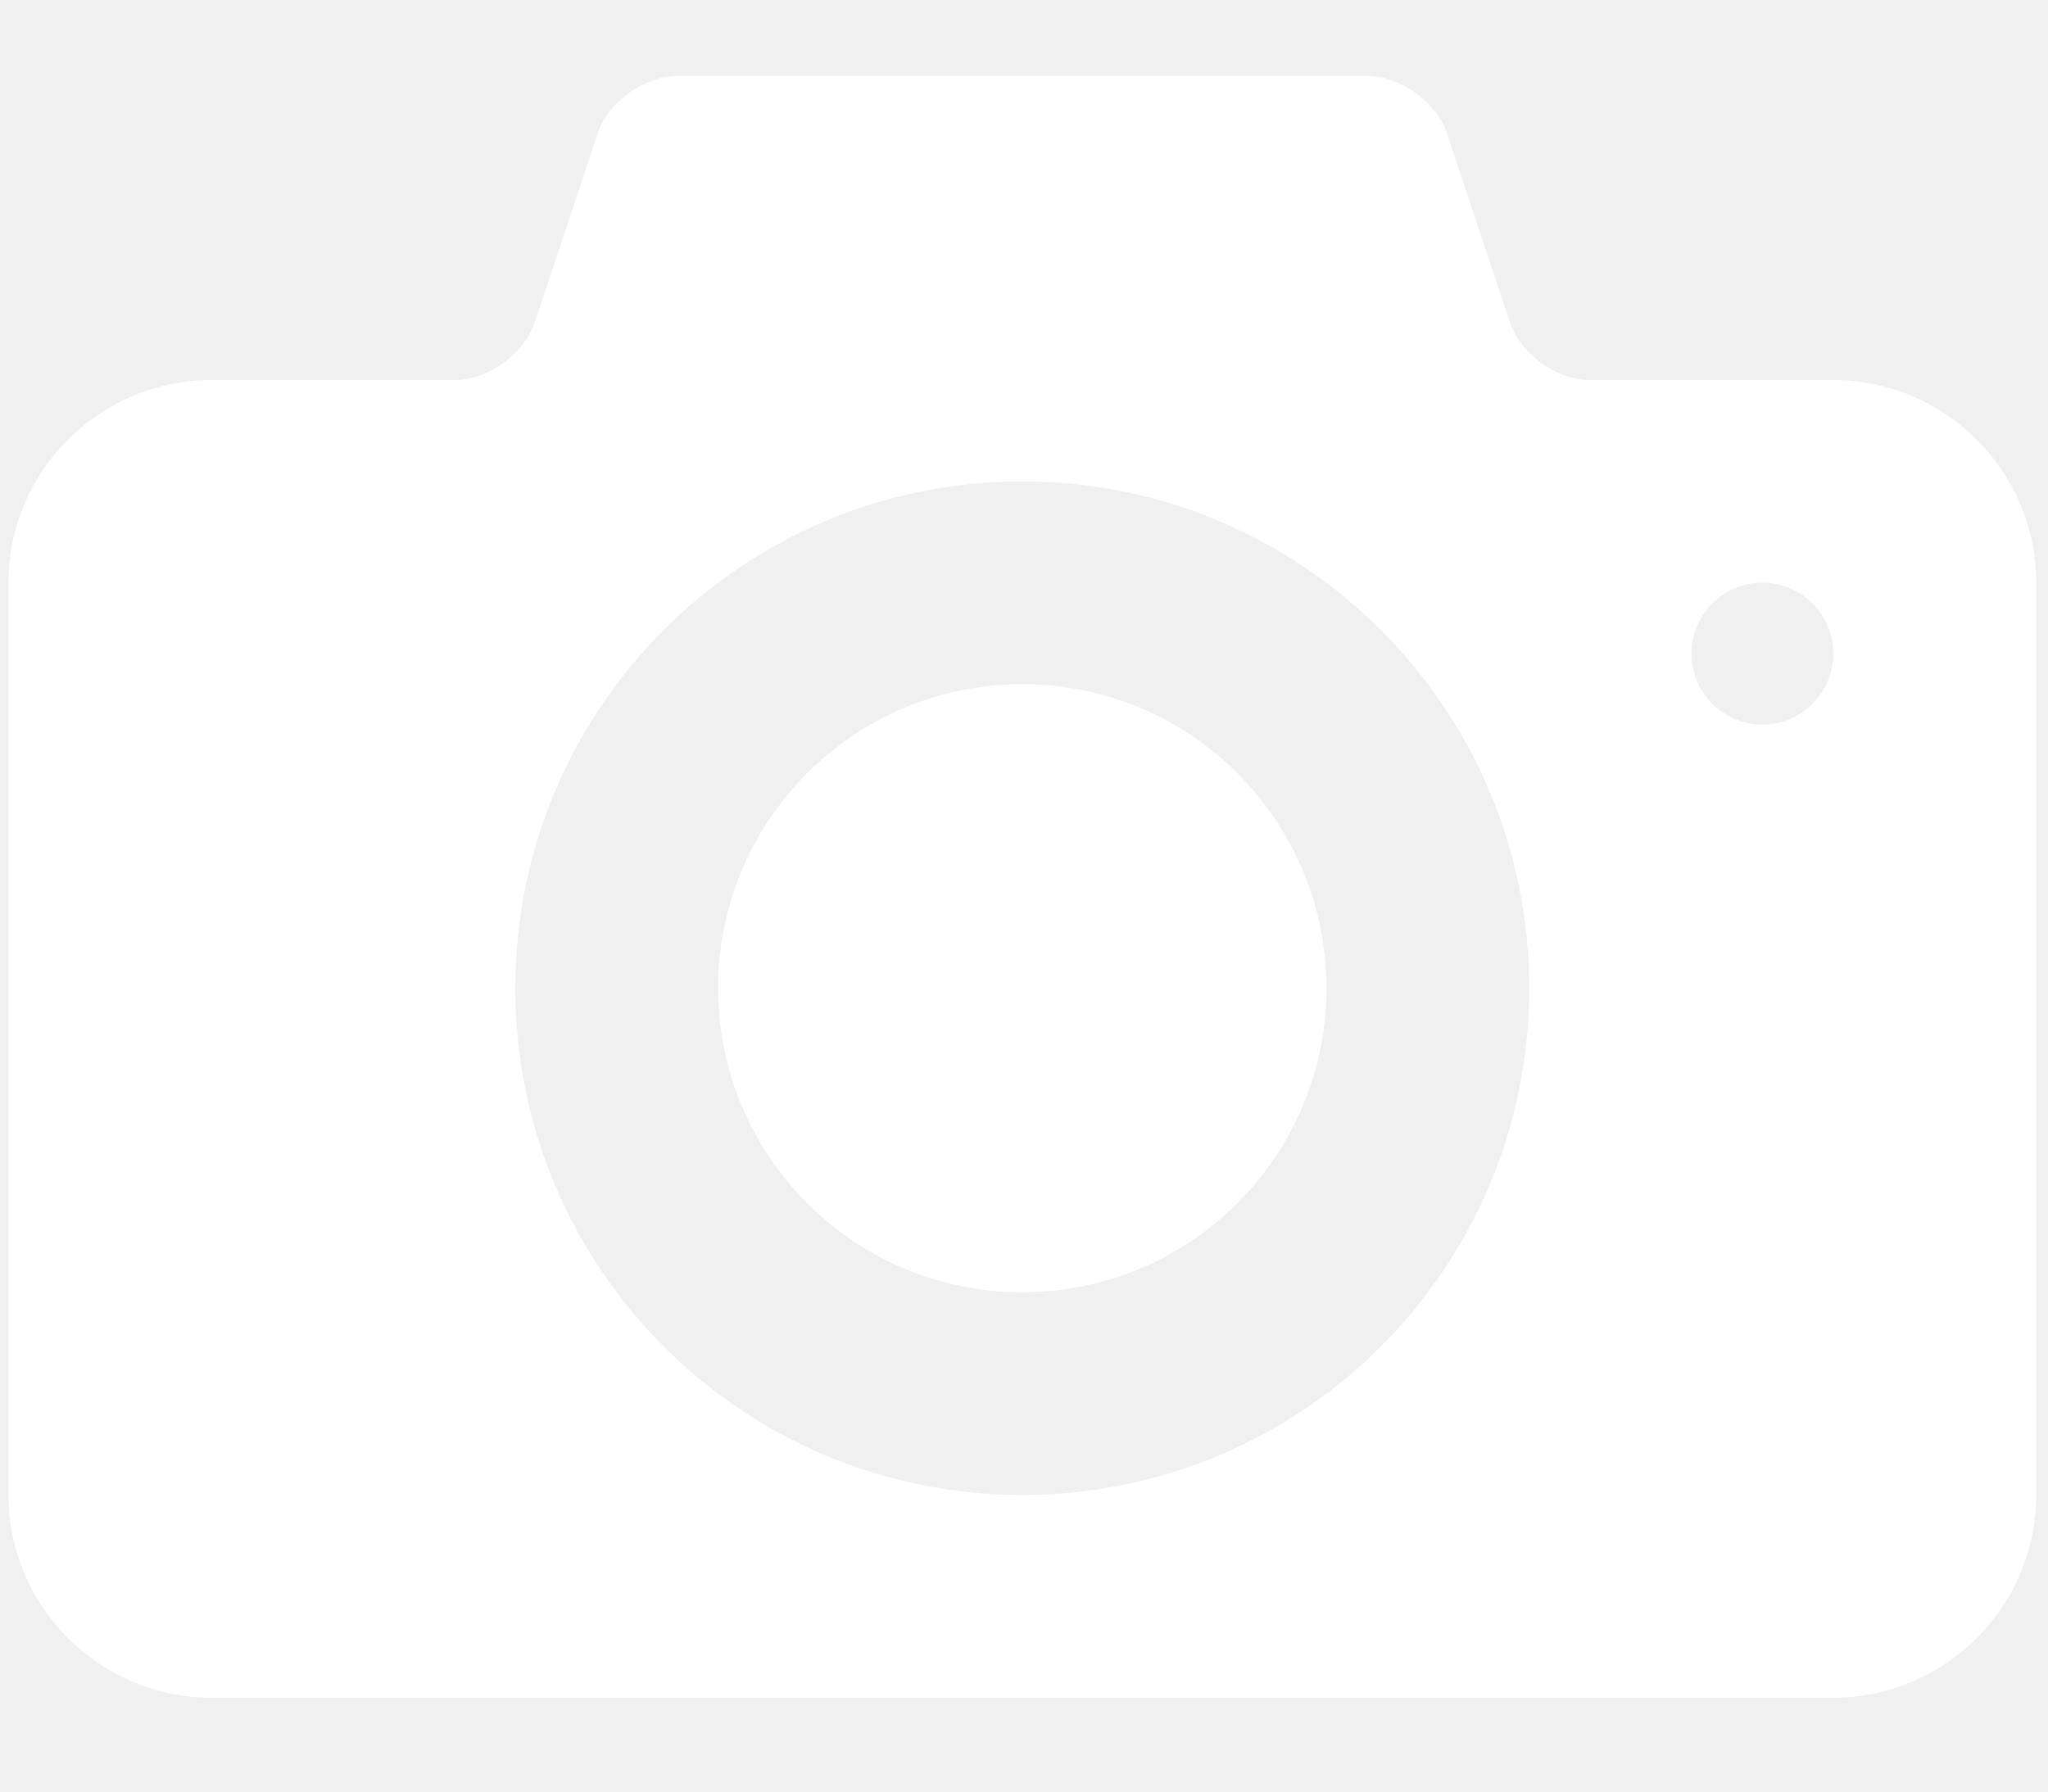
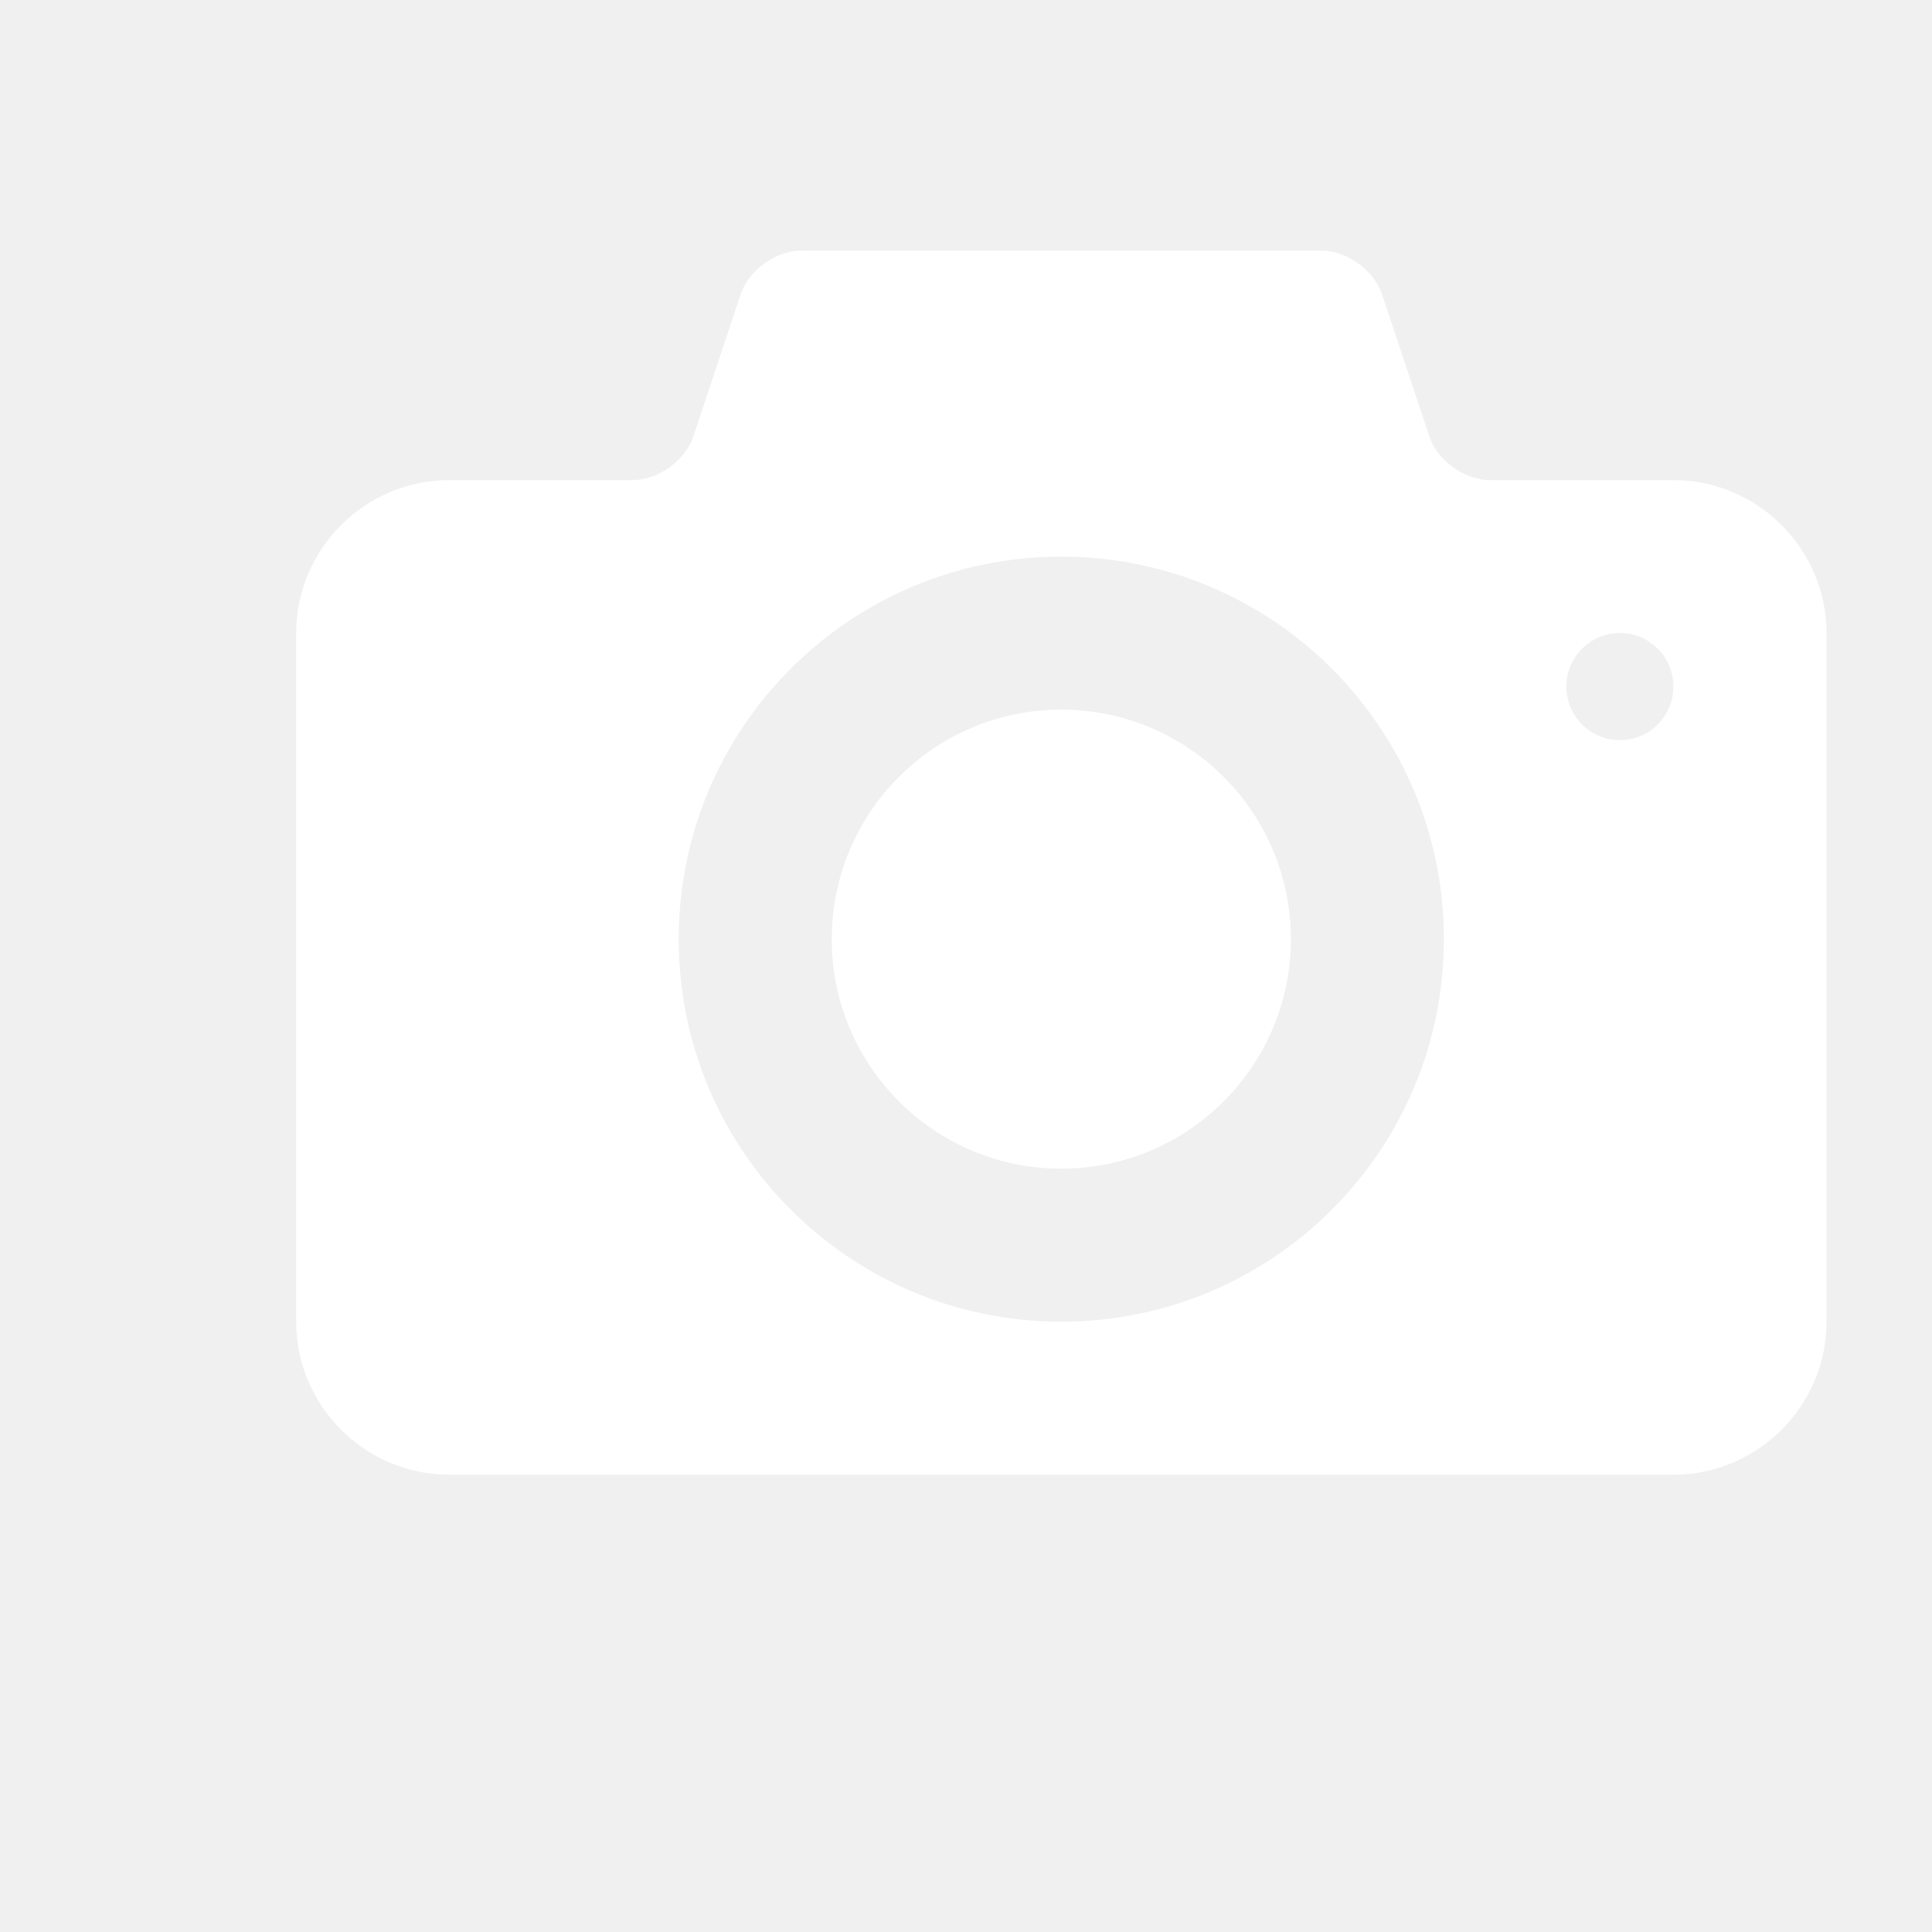
- <svg xmlns="http://www.w3.org/2000/svg" width="16px" height="14px" viewBox="0 0 16 14" version="1.1">
+ <svg xmlns="http://www.w3.org/2000/svg" width="16px" height="16px" viewBox="0 0 16 20" version="1.1">
  <defs />
  <g id="Symbols" stroke="none" stroke-width="1" fill="none" fill-rule="evenodd">
-     <g id="entypo/camera" transform="translate(0, -1)" fill="#fff">
+     <g id="entypo/camera" transform="translate(1, 1)" fill="#fff">
      <path d="M7.986,6.346 C6.674,6.346 5.61,7.41 5.61,8.722 C5.61,10.034 6.674,11.098 7.986,11.098 C9.298,11.098 10.363,10.034 10.363,8.722 C10.363,7.41 9.299,6.346 7.986,6.346 L7.986,6.346 Z M14.323,3.97 L12.422,3.97 C12.161,3.97 11.879,3.767 11.797,3.519 L11.306,2.045 C11.222,1.797 10.942,1.594 10.68,1.594 L5.294,1.594 C5.032,1.594 4.75,1.797 4.668,2.045 L4.177,3.519 C4.094,3.767 3.812,3.97 3.551,3.97 L1.65,3.97 C0.779,3.97 0.066,4.682 0.066,5.554 L0.066,12.682 C0.066,13.554 0.779,14.266 1.65,14.266 L14.324,14.266 C15.195,14.266 15.908,13.554 15.908,12.682 L15.908,5.554 C15.908,4.682 15.194,3.97 14.323,3.97 L14.323,3.97 Z M7.986,12.682 C5.799,12.682 4.026,10.91 4.026,8.722 C4.026,6.535 5.799,4.762 7.986,4.762 C10.174,4.762 11.947,6.535 11.947,8.722 C11.947,10.91 10.174,12.682 7.986,12.682 L7.986,12.682 Z M13.769,6.662 C13.463,6.662 13.215,6.413 13.215,6.107 C13.215,5.802 13.463,5.553 13.769,5.553 C14.075,5.553 14.323,5.802 14.323,6.107 C14.323,6.413 14.075,6.662 13.769,6.662 L13.769,6.662 Z" id="Shape" />
    </g>
  </g>
</svg>
